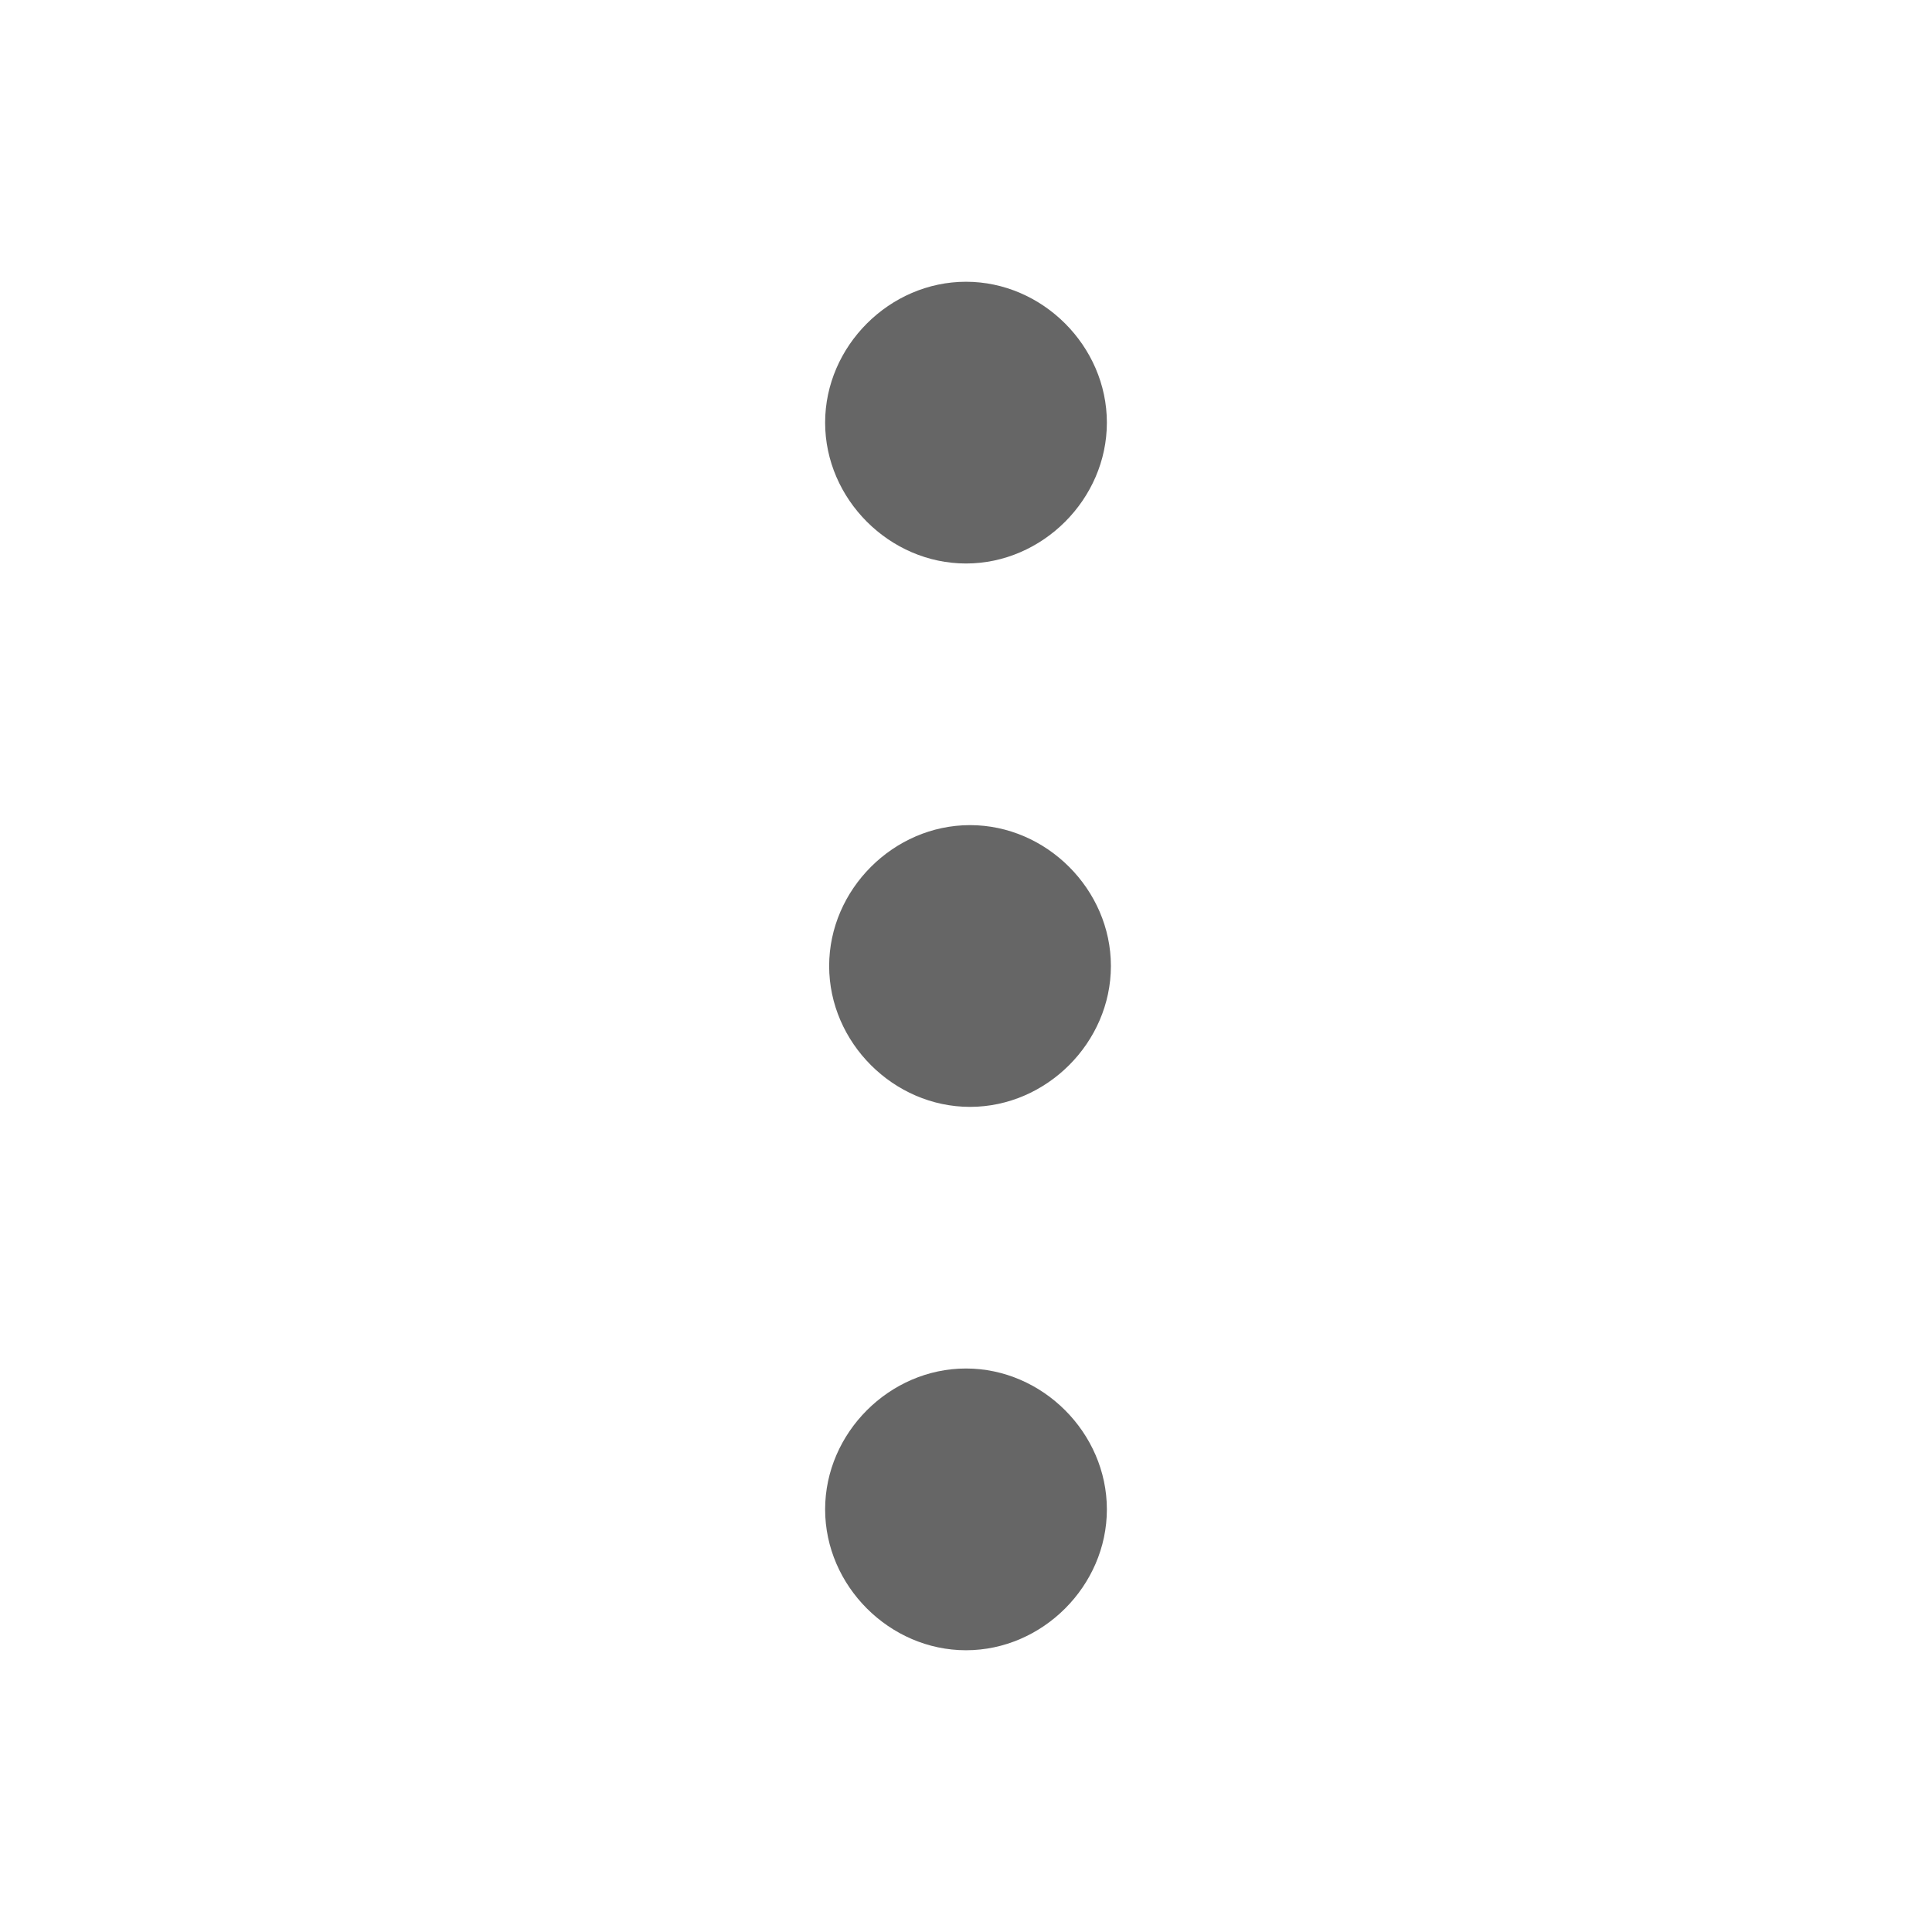
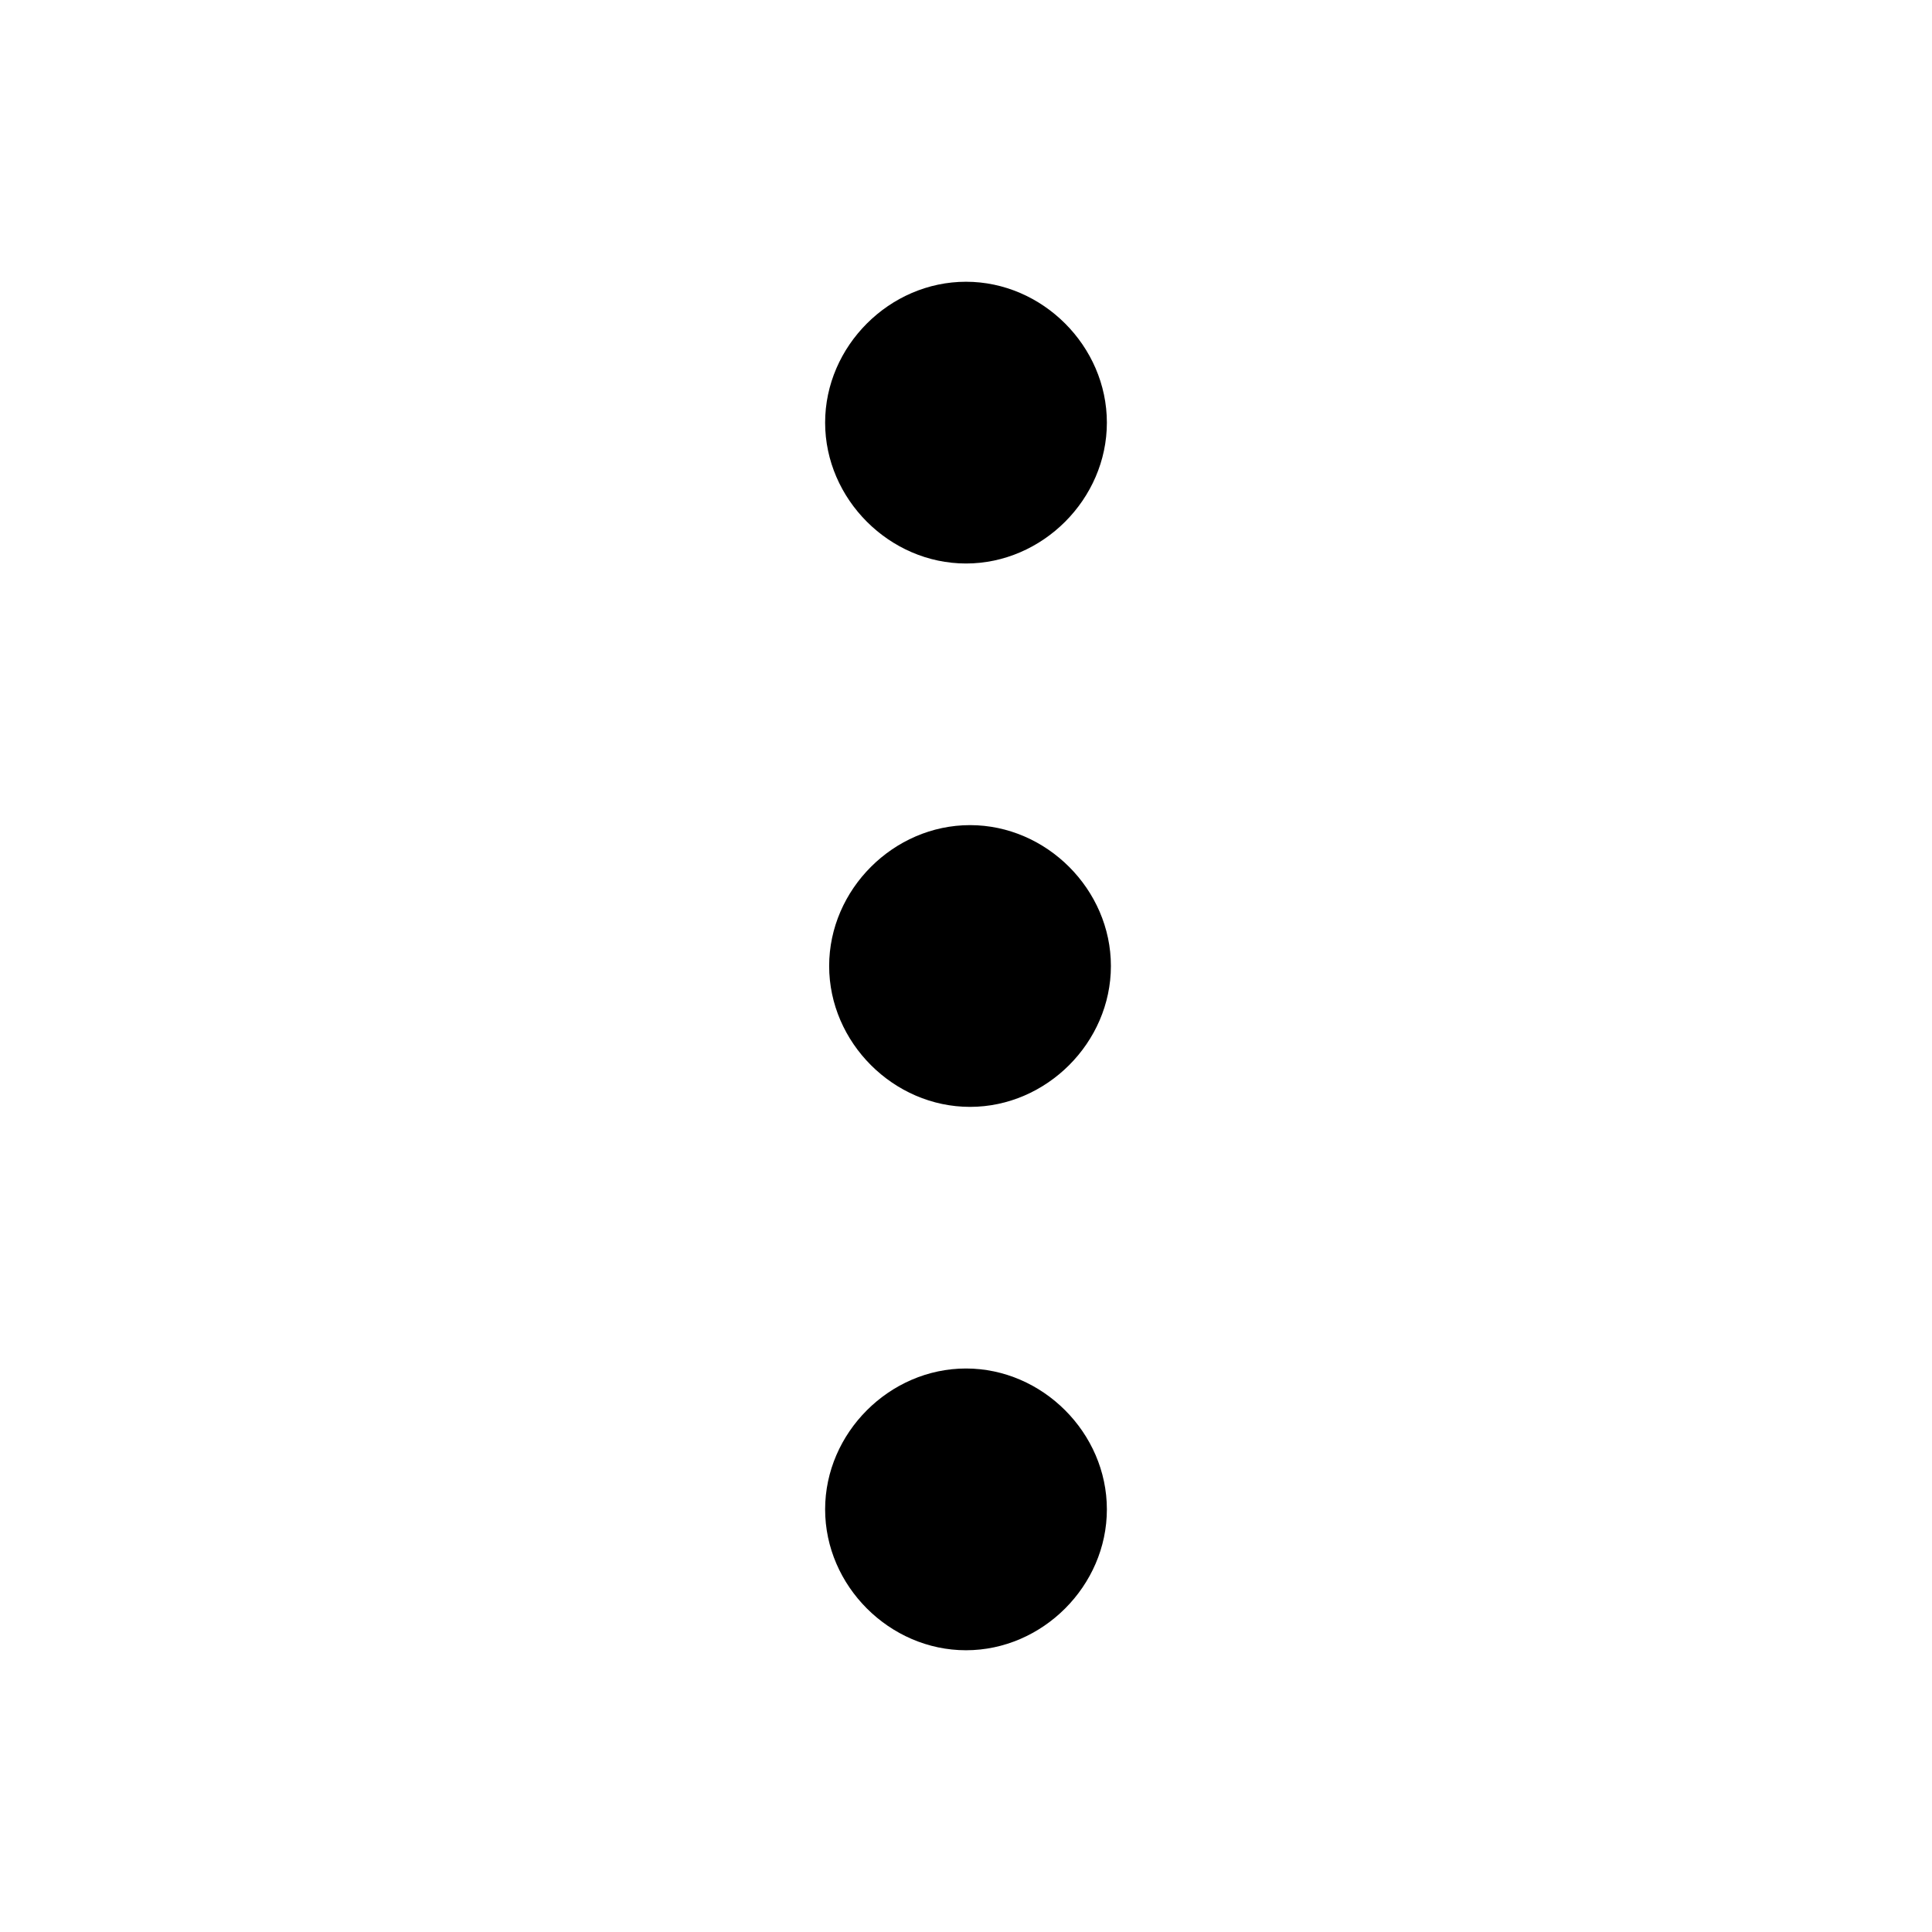
<svg xmlns="http://www.w3.org/2000/svg" t="1688216424196" class="icon" viewBox="0 0 1024 1024" version="1.1" p-id="2295" width="200" height="200">
-   <path d="M437.333 224C437.333 183.467 471.467 149.333 512 149.333s74.667 34.133 74.667 74.667S552.533 298.667 512 298.667s-74.667-34.133-74.667-74.667zM439.467 512c0-40.533 34.133-74.667 74.667-74.667s74.667 34.133 74.667 74.667-34.133 74.667-74.667 74.667-74.667-34.133-74.667-74.667zM437.333 800c0-40.533 34.133-74.667 74.667-74.667s74.667 34.133 74.667 74.667S552.533 874.667 512 874.667s-74.667-34.133-74.667-74.667z" fill="#666666" p-id="2296" />
+   <path d="M437.333 224C437.333 183.467 471.467 149.333 512 149.333s74.667 34.133 74.667 74.667S552.533 298.667 512 298.667s-74.667-34.133-74.667-74.667zM439.467 512c0-40.533 34.133-74.667 74.667-74.667s74.667 34.133 74.667 74.667-34.133 74.667-74.667 74.667-74.667-34.133-74.667-74.667zM437.333 800c0-40.533 34.133-74.667 74.667-74.667s74.667 34.133 74.667 74.667S552.533 874.667 512 874.667s-74.667-34.133-74.667-74.667z" p-id="2296" />
</svg>
